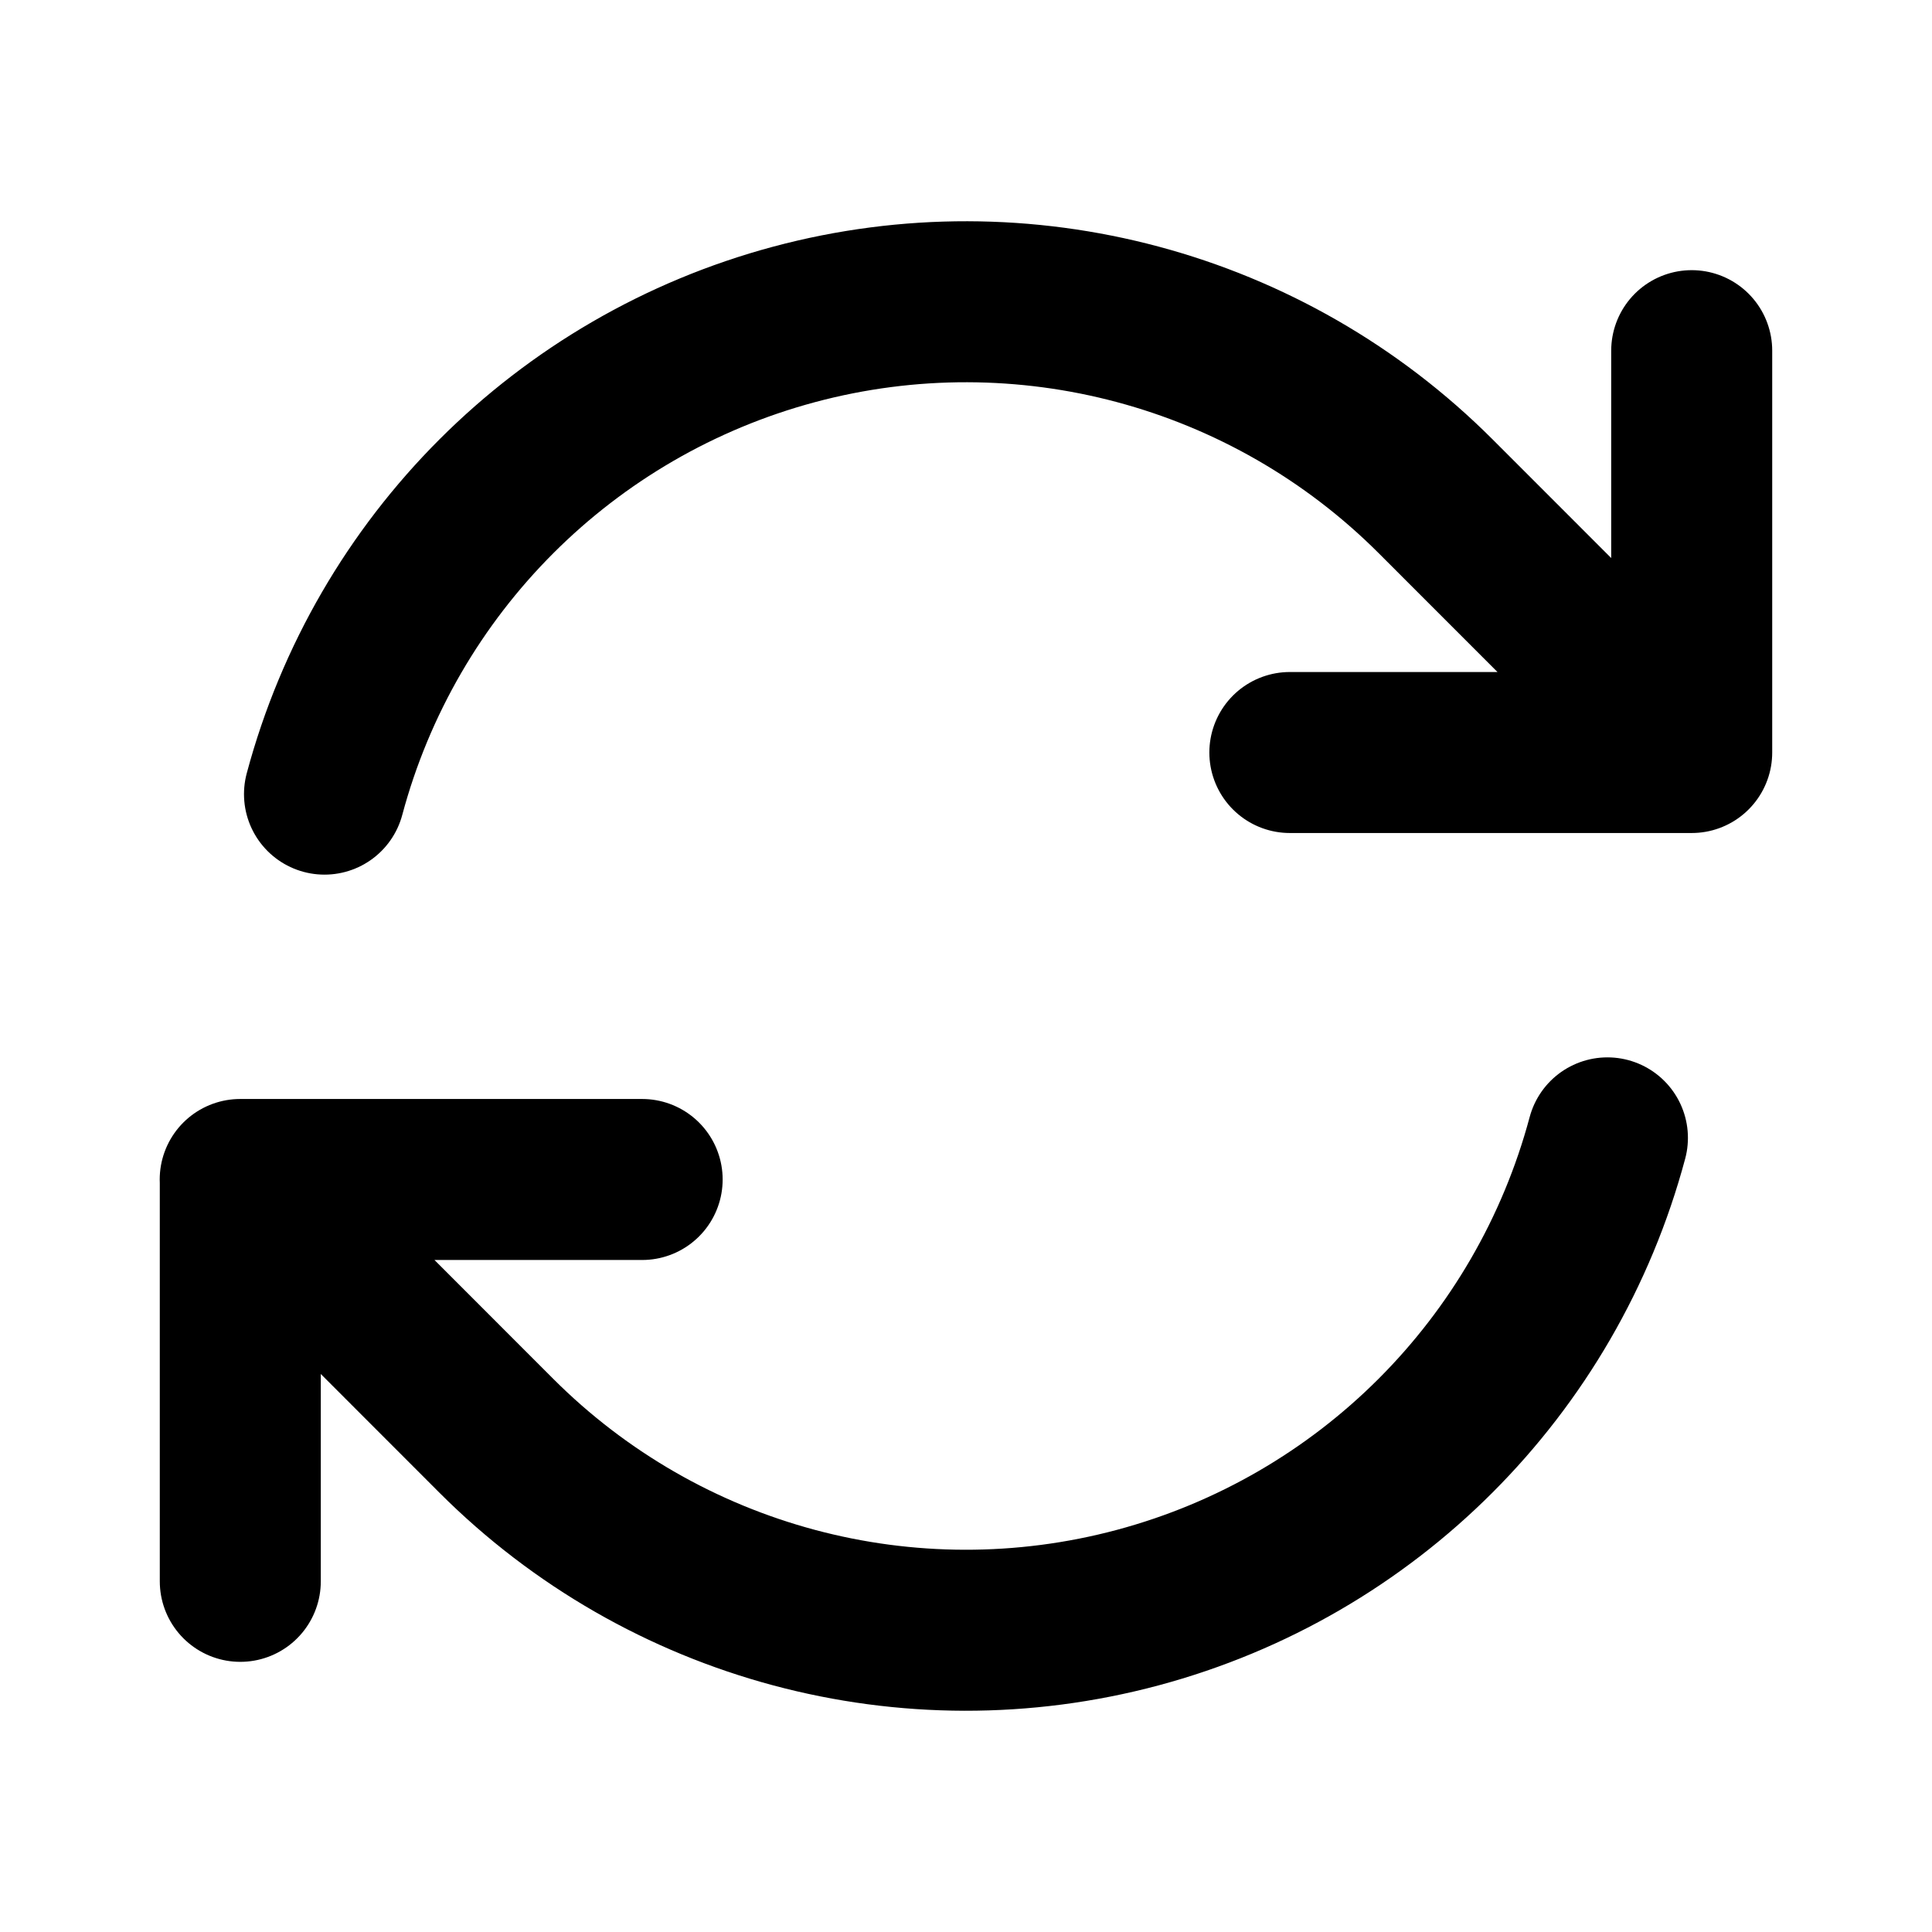
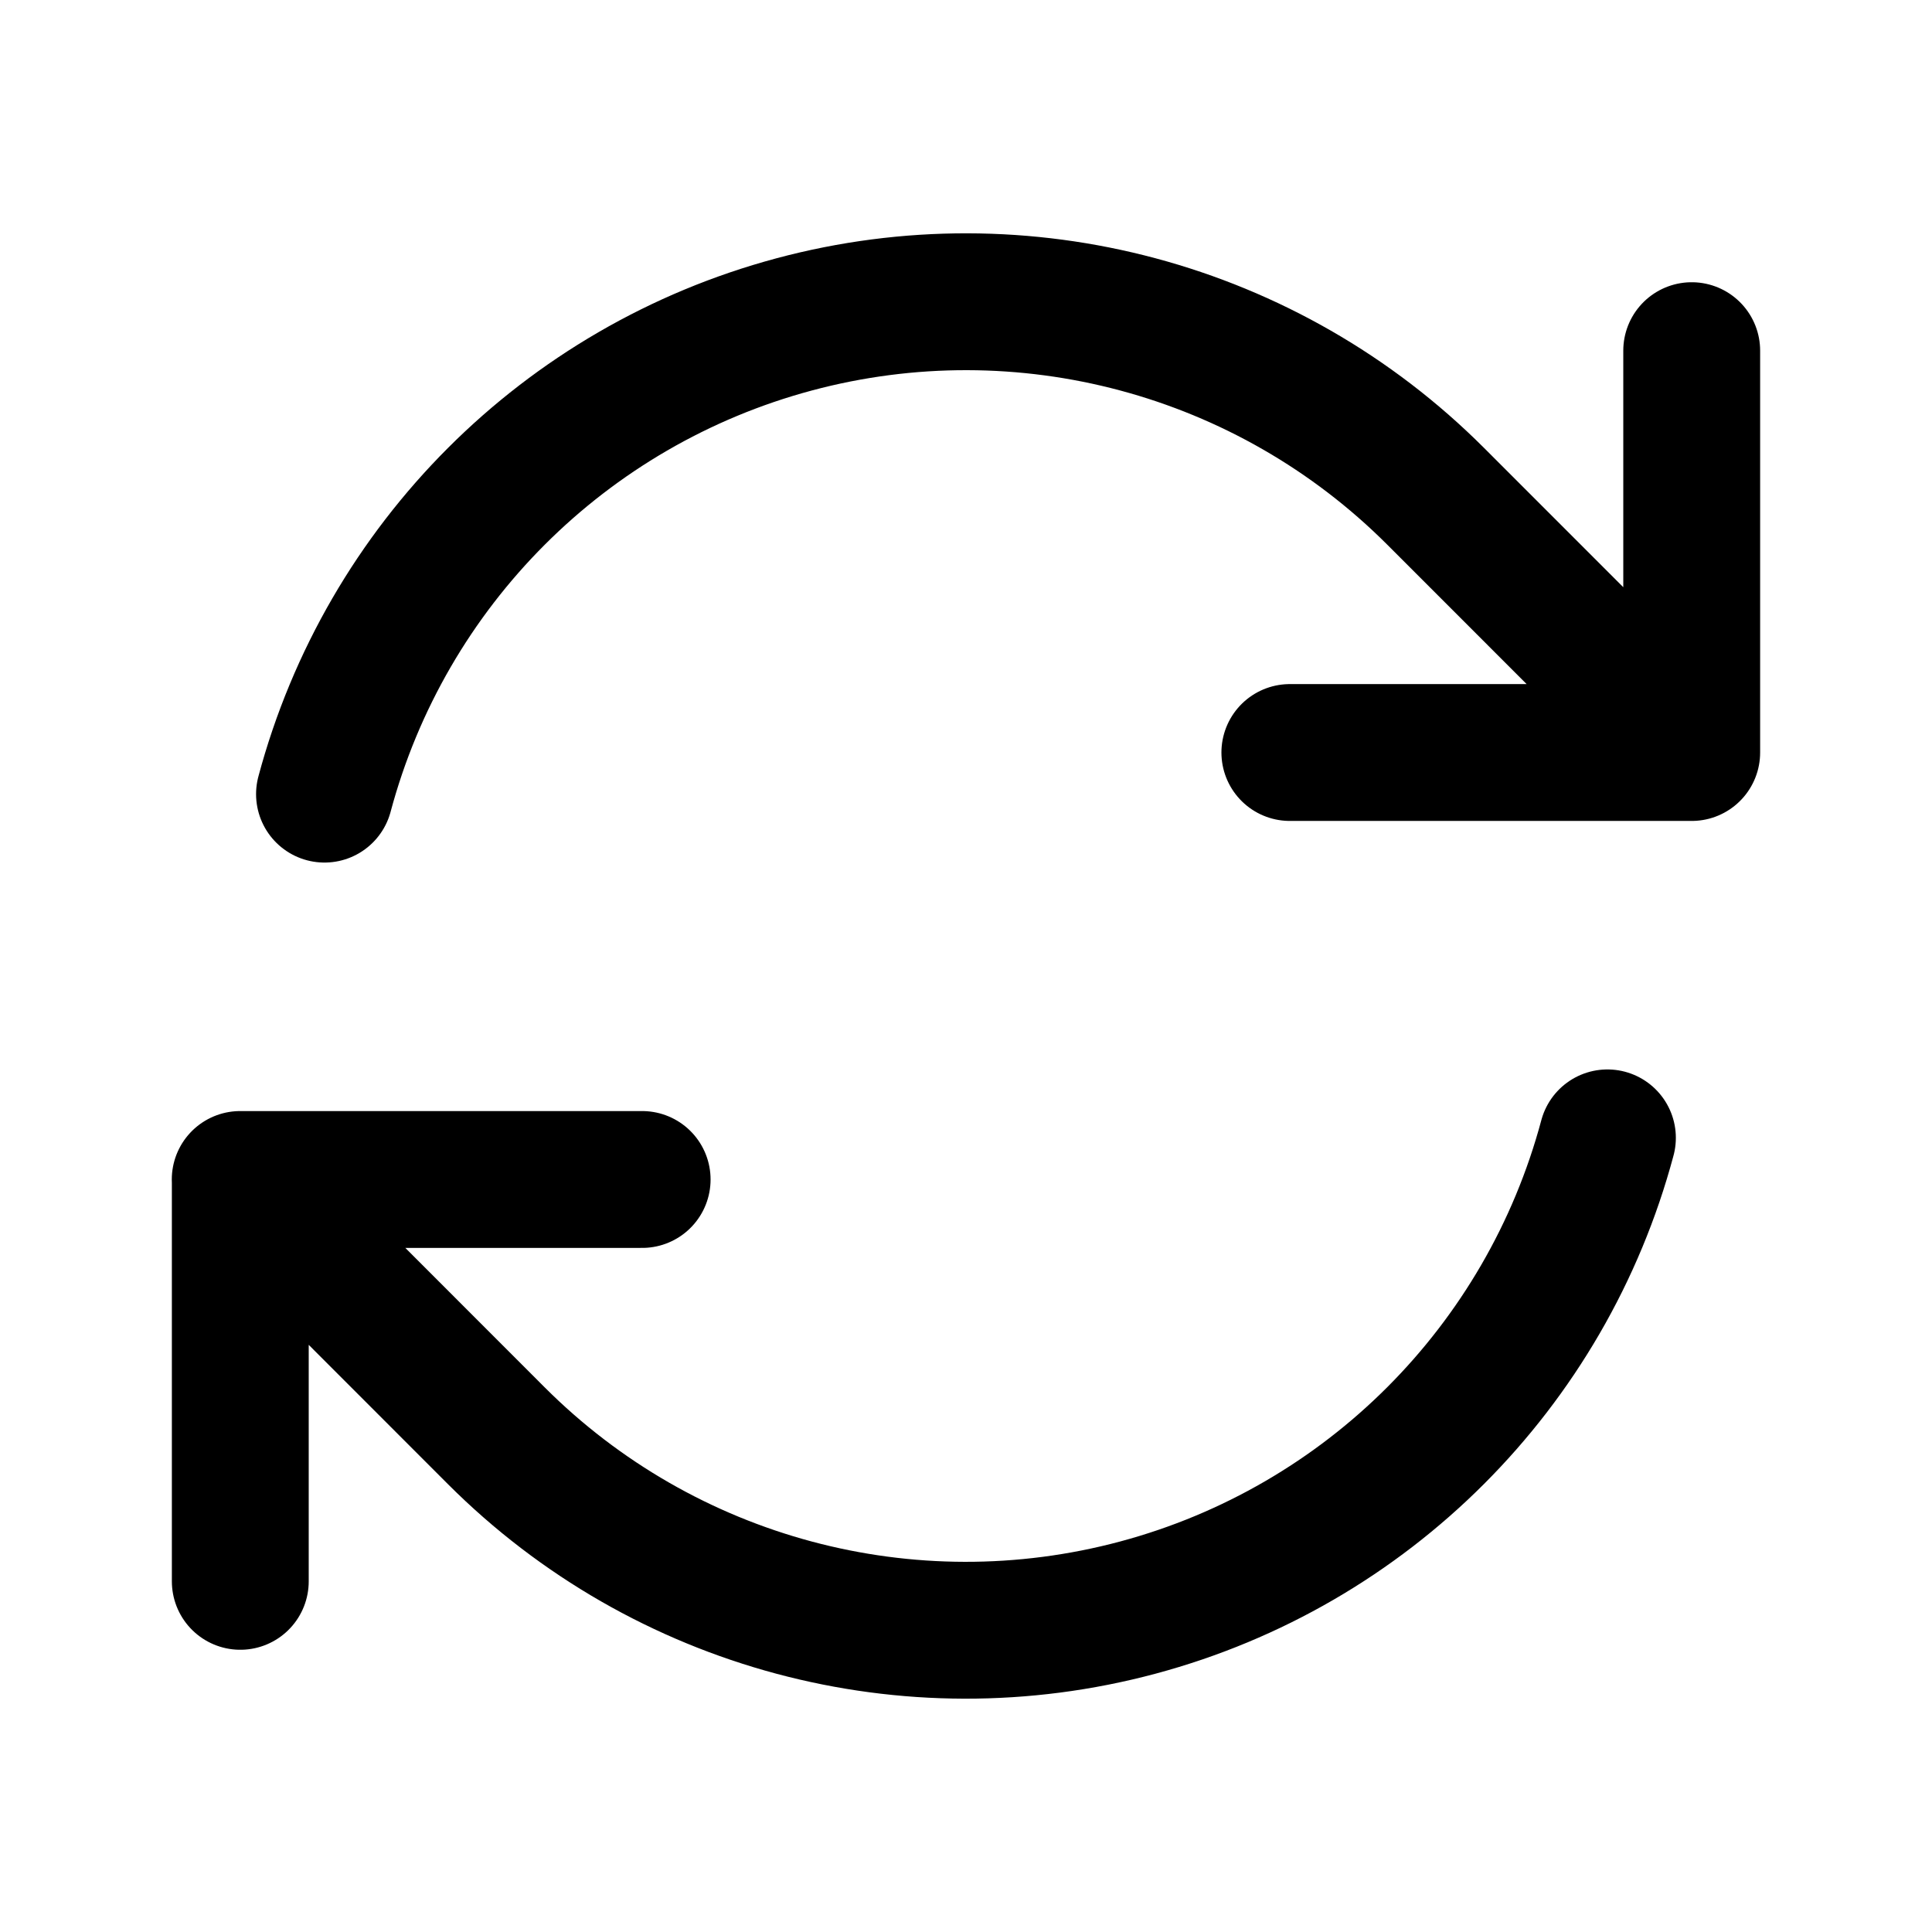
- <svg xmlns="http://www.w3.org/2000/svg" fill="none" viewBox="0 0 24 24" stroke-width="2" stroke="currentColor" aria-hidden="true">
+ <svg xmlns="http://www.w3.org/2000/svg" fill="none" viewBox="0 0 24 24" stroke-width="1.7" stroke="currentColor" aria-hidden="true">
  <path stroke-linecap="round" stroke-linejoin="round" d="M16.023 9.348h4.992v-.001M2.985 19.644v-4.992m0 0h4.992m-4.993 0 3.181 3.183a8.25 8.25 0 0 0 13.803-3.7M4.031 9.865a8.25 8.25 0 0 1 13.803-3.7l3.181 3.182m0-4.991v4.99" />
</svg>
